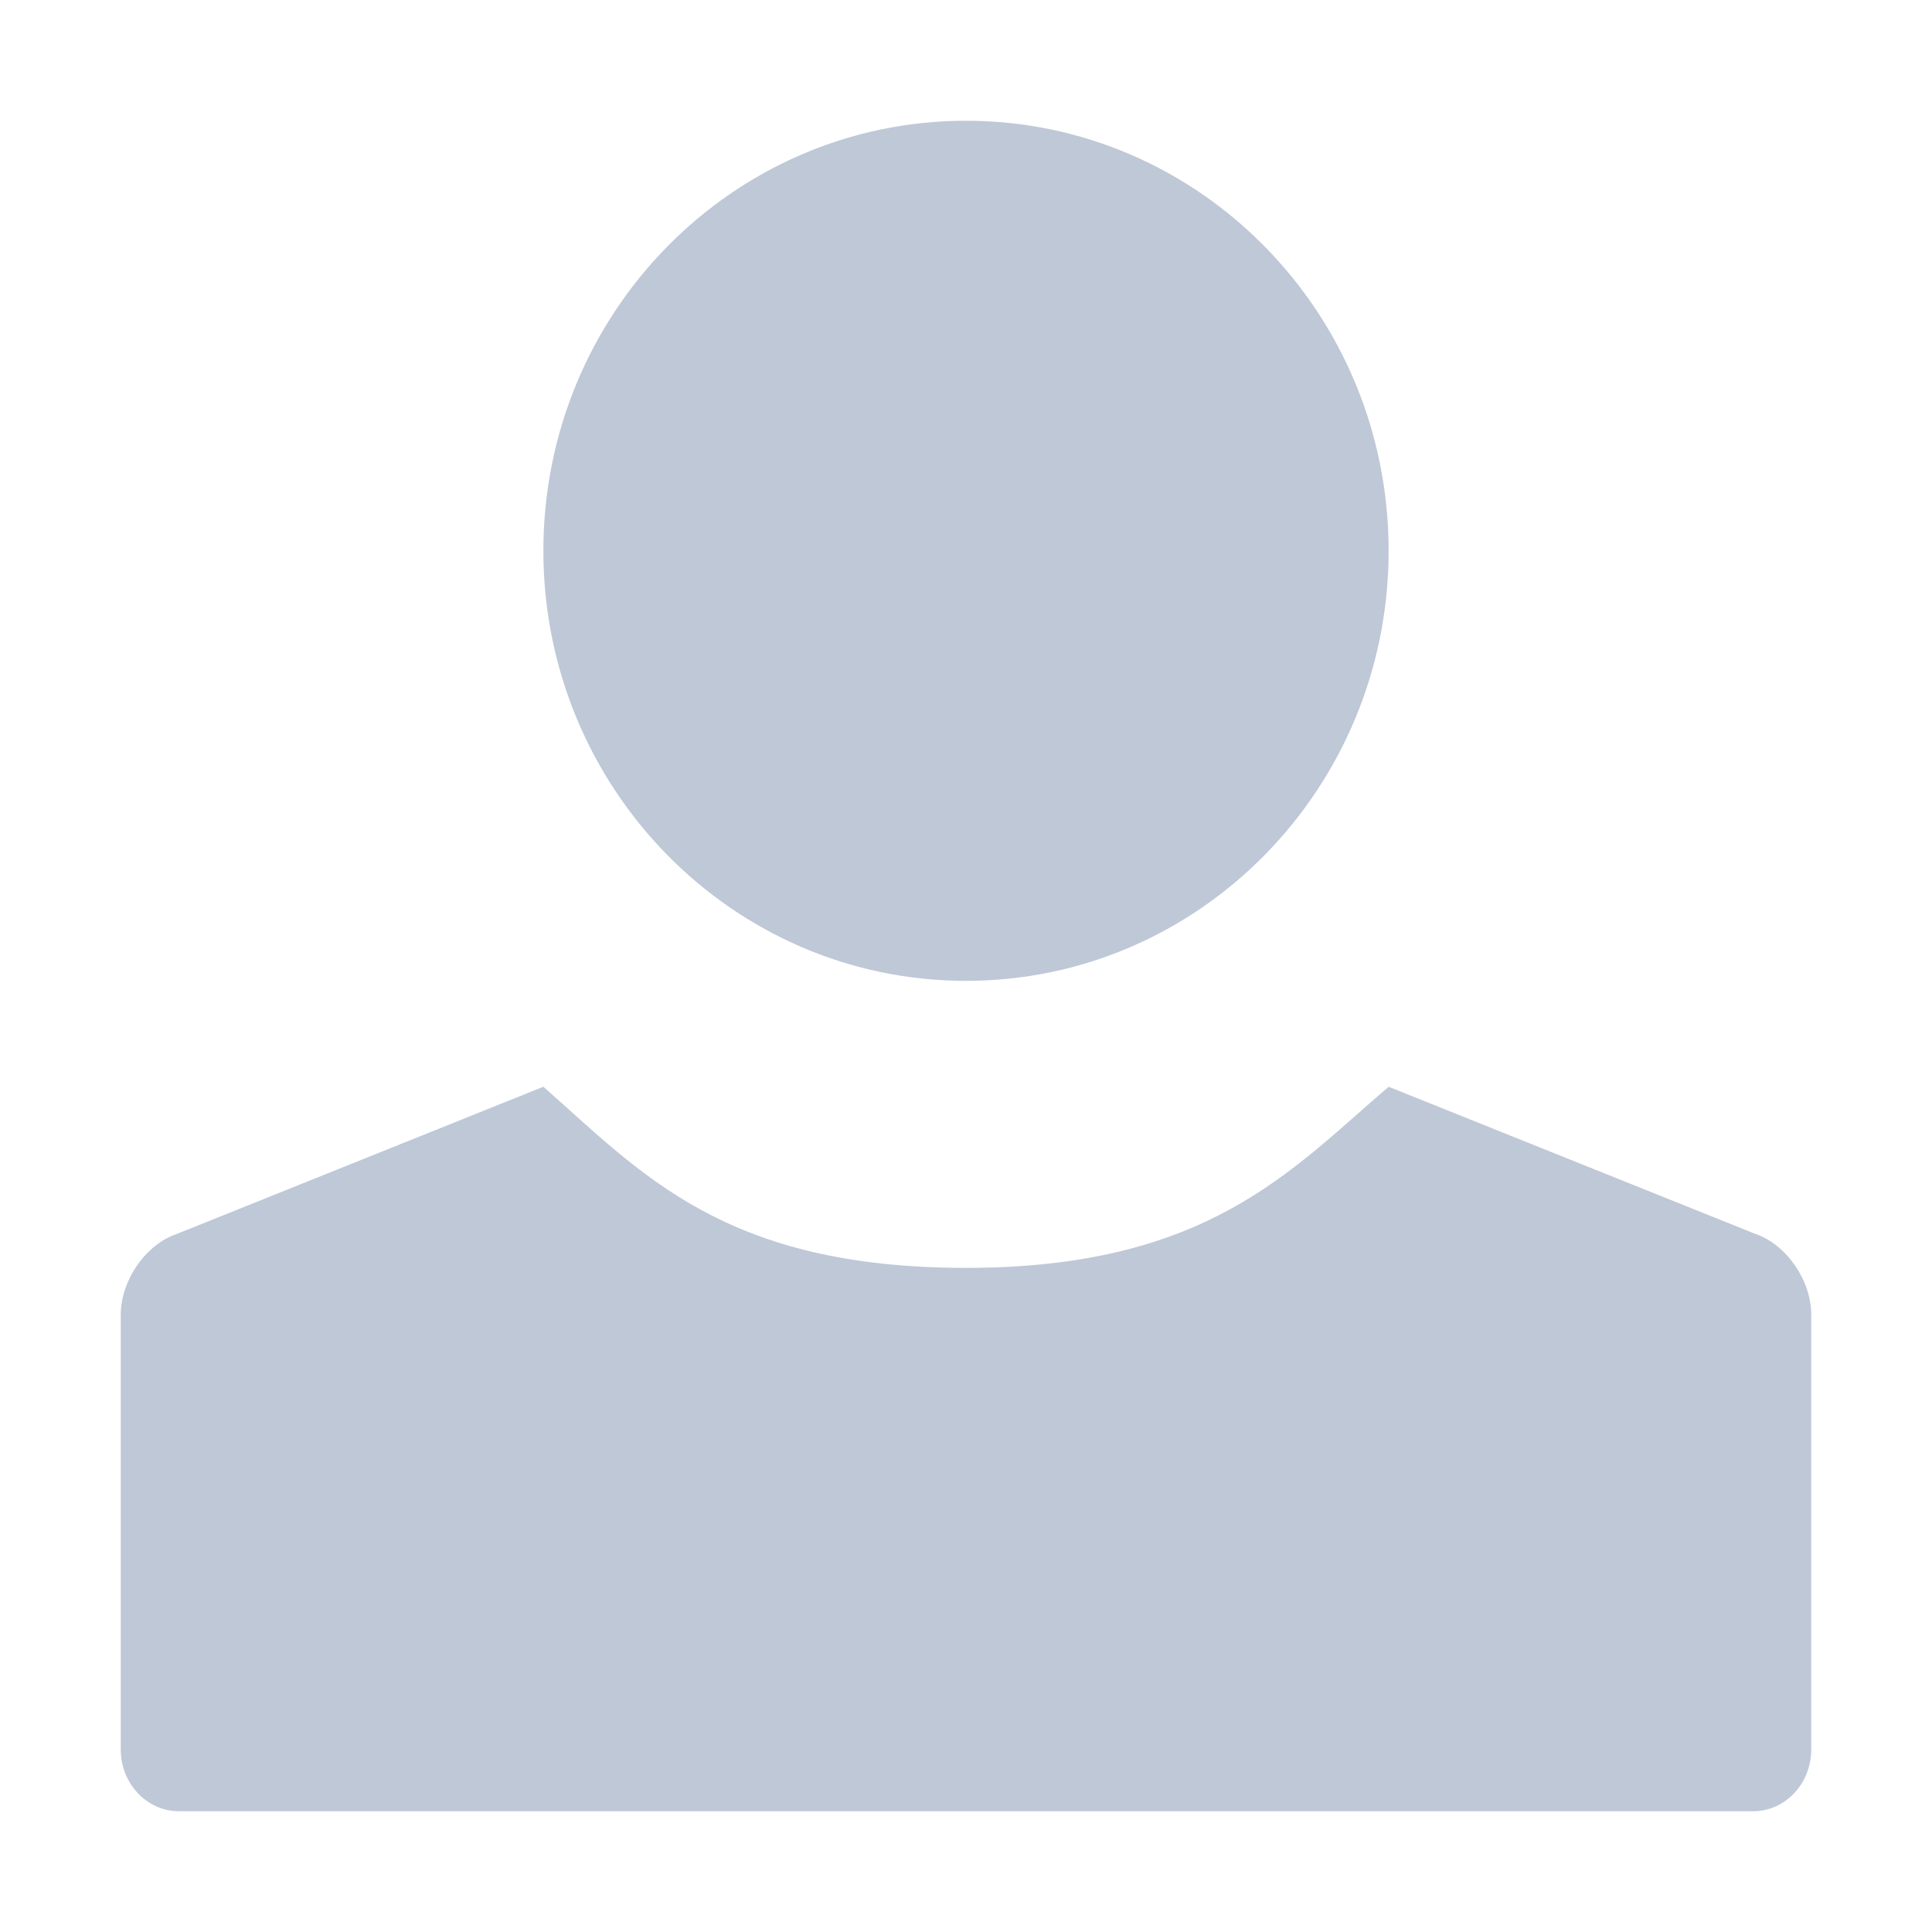
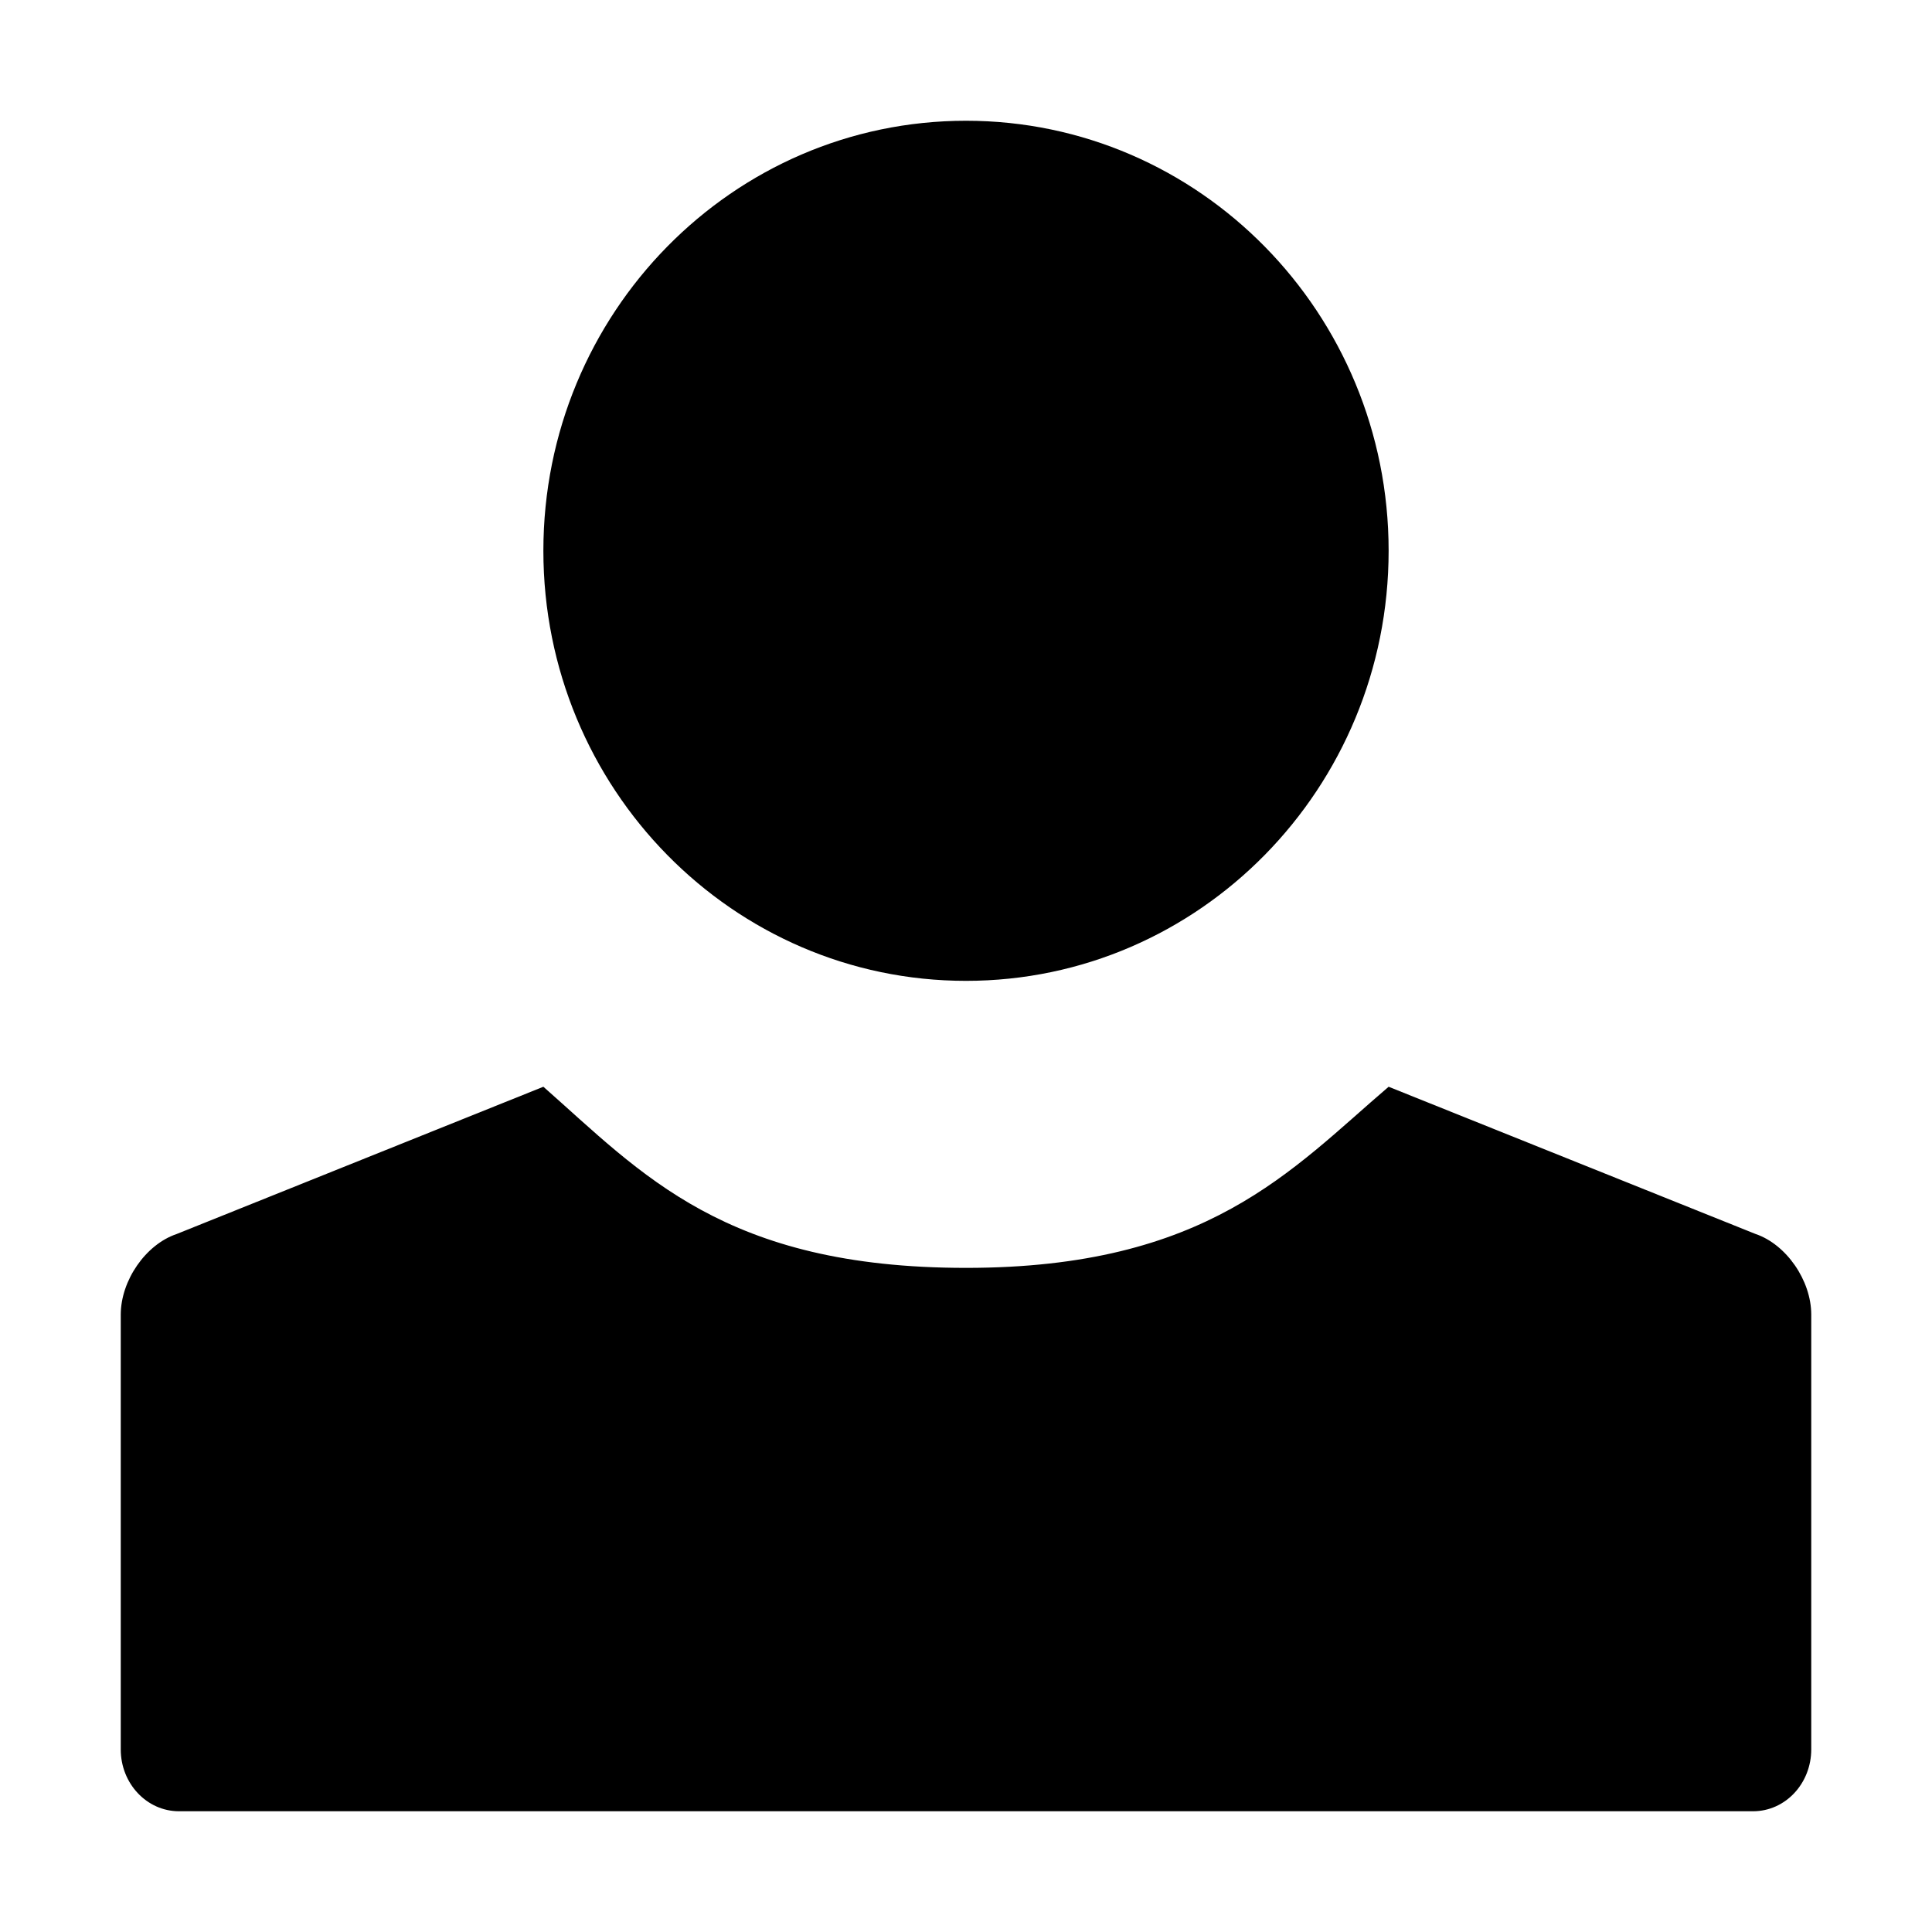
<svg xmlns="http://www.w3.org/2000/svg" width="16" height="16" viewBox="0 0 16 16">
-   <path d="M1.462 10.22c-.255.086-.462.384-.462.668v3.6c0 .283.216.512.482.512h13.036c.268 0 .482-.23.482-.513v-3.6c0-.283-.207-.582-.462-.668L11.5 9c-.808.691-1.5 1.5-3.5 1.5S5.316 9.719 4.5 9l-3.038 1.22zM8 8.123c1.933 0 3.5-1.595 3.5-3.562C11.5 2.594 9.933 1 8 1S4.5 2.594 4.5 4.561c0 1.967 1.567 3.562 3.5 3.562z" fill="#BFC8D7" fill-rule="evenodd" />
+   <path d="M1.462 10.22c-.255.086-.462.384-.462.668v3.6c0 .283.216.512.482.512h13.036c.268 0 .482-.23.482-.513v-3.6c0-.283-.207-.582-.462-.668L11.5 9c-.808.691-1.5 1.5-3.5 1.5S5.316 9.719 4.5 9l-3.038 1.22zM8 8.123c1.933 0 3.5-1.595 3.5-3.562C11.5 2.594 9.933 1 8 1S4.5 2.594 4.5 4.561c0 1.967 1.567 3.562 3.5 3.562z" fill-rule="evenodd" />
</svg>
